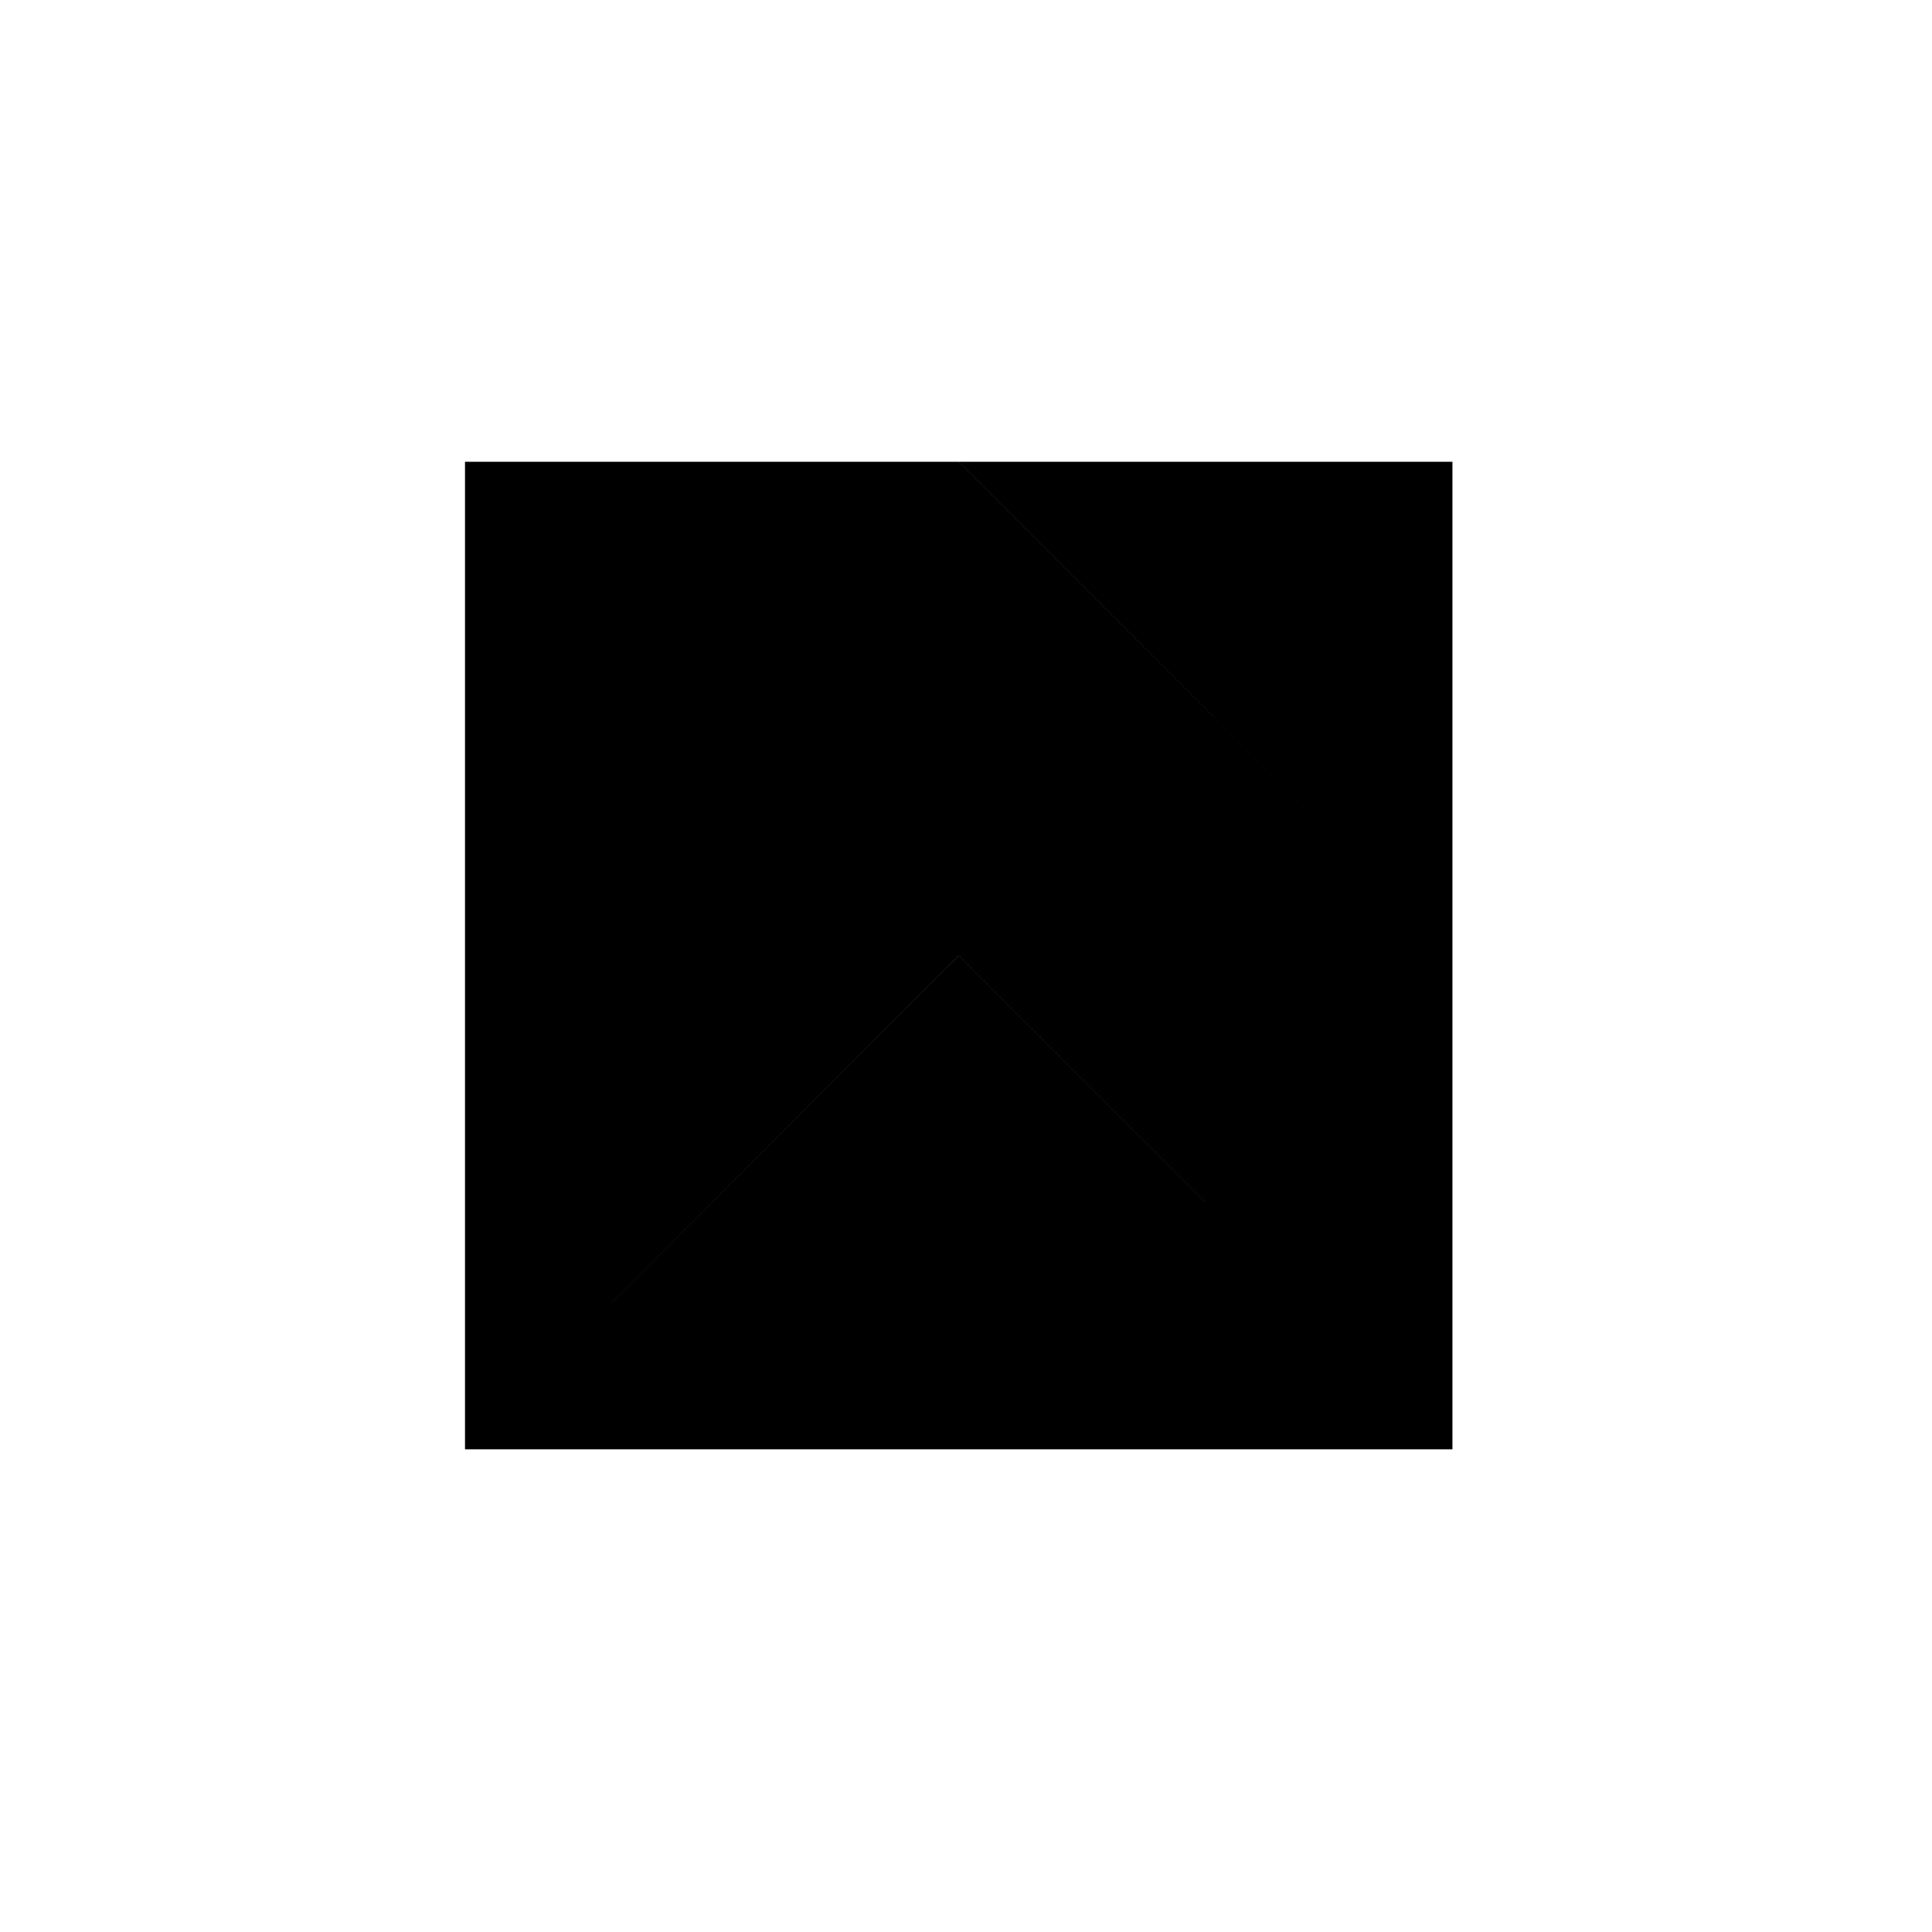
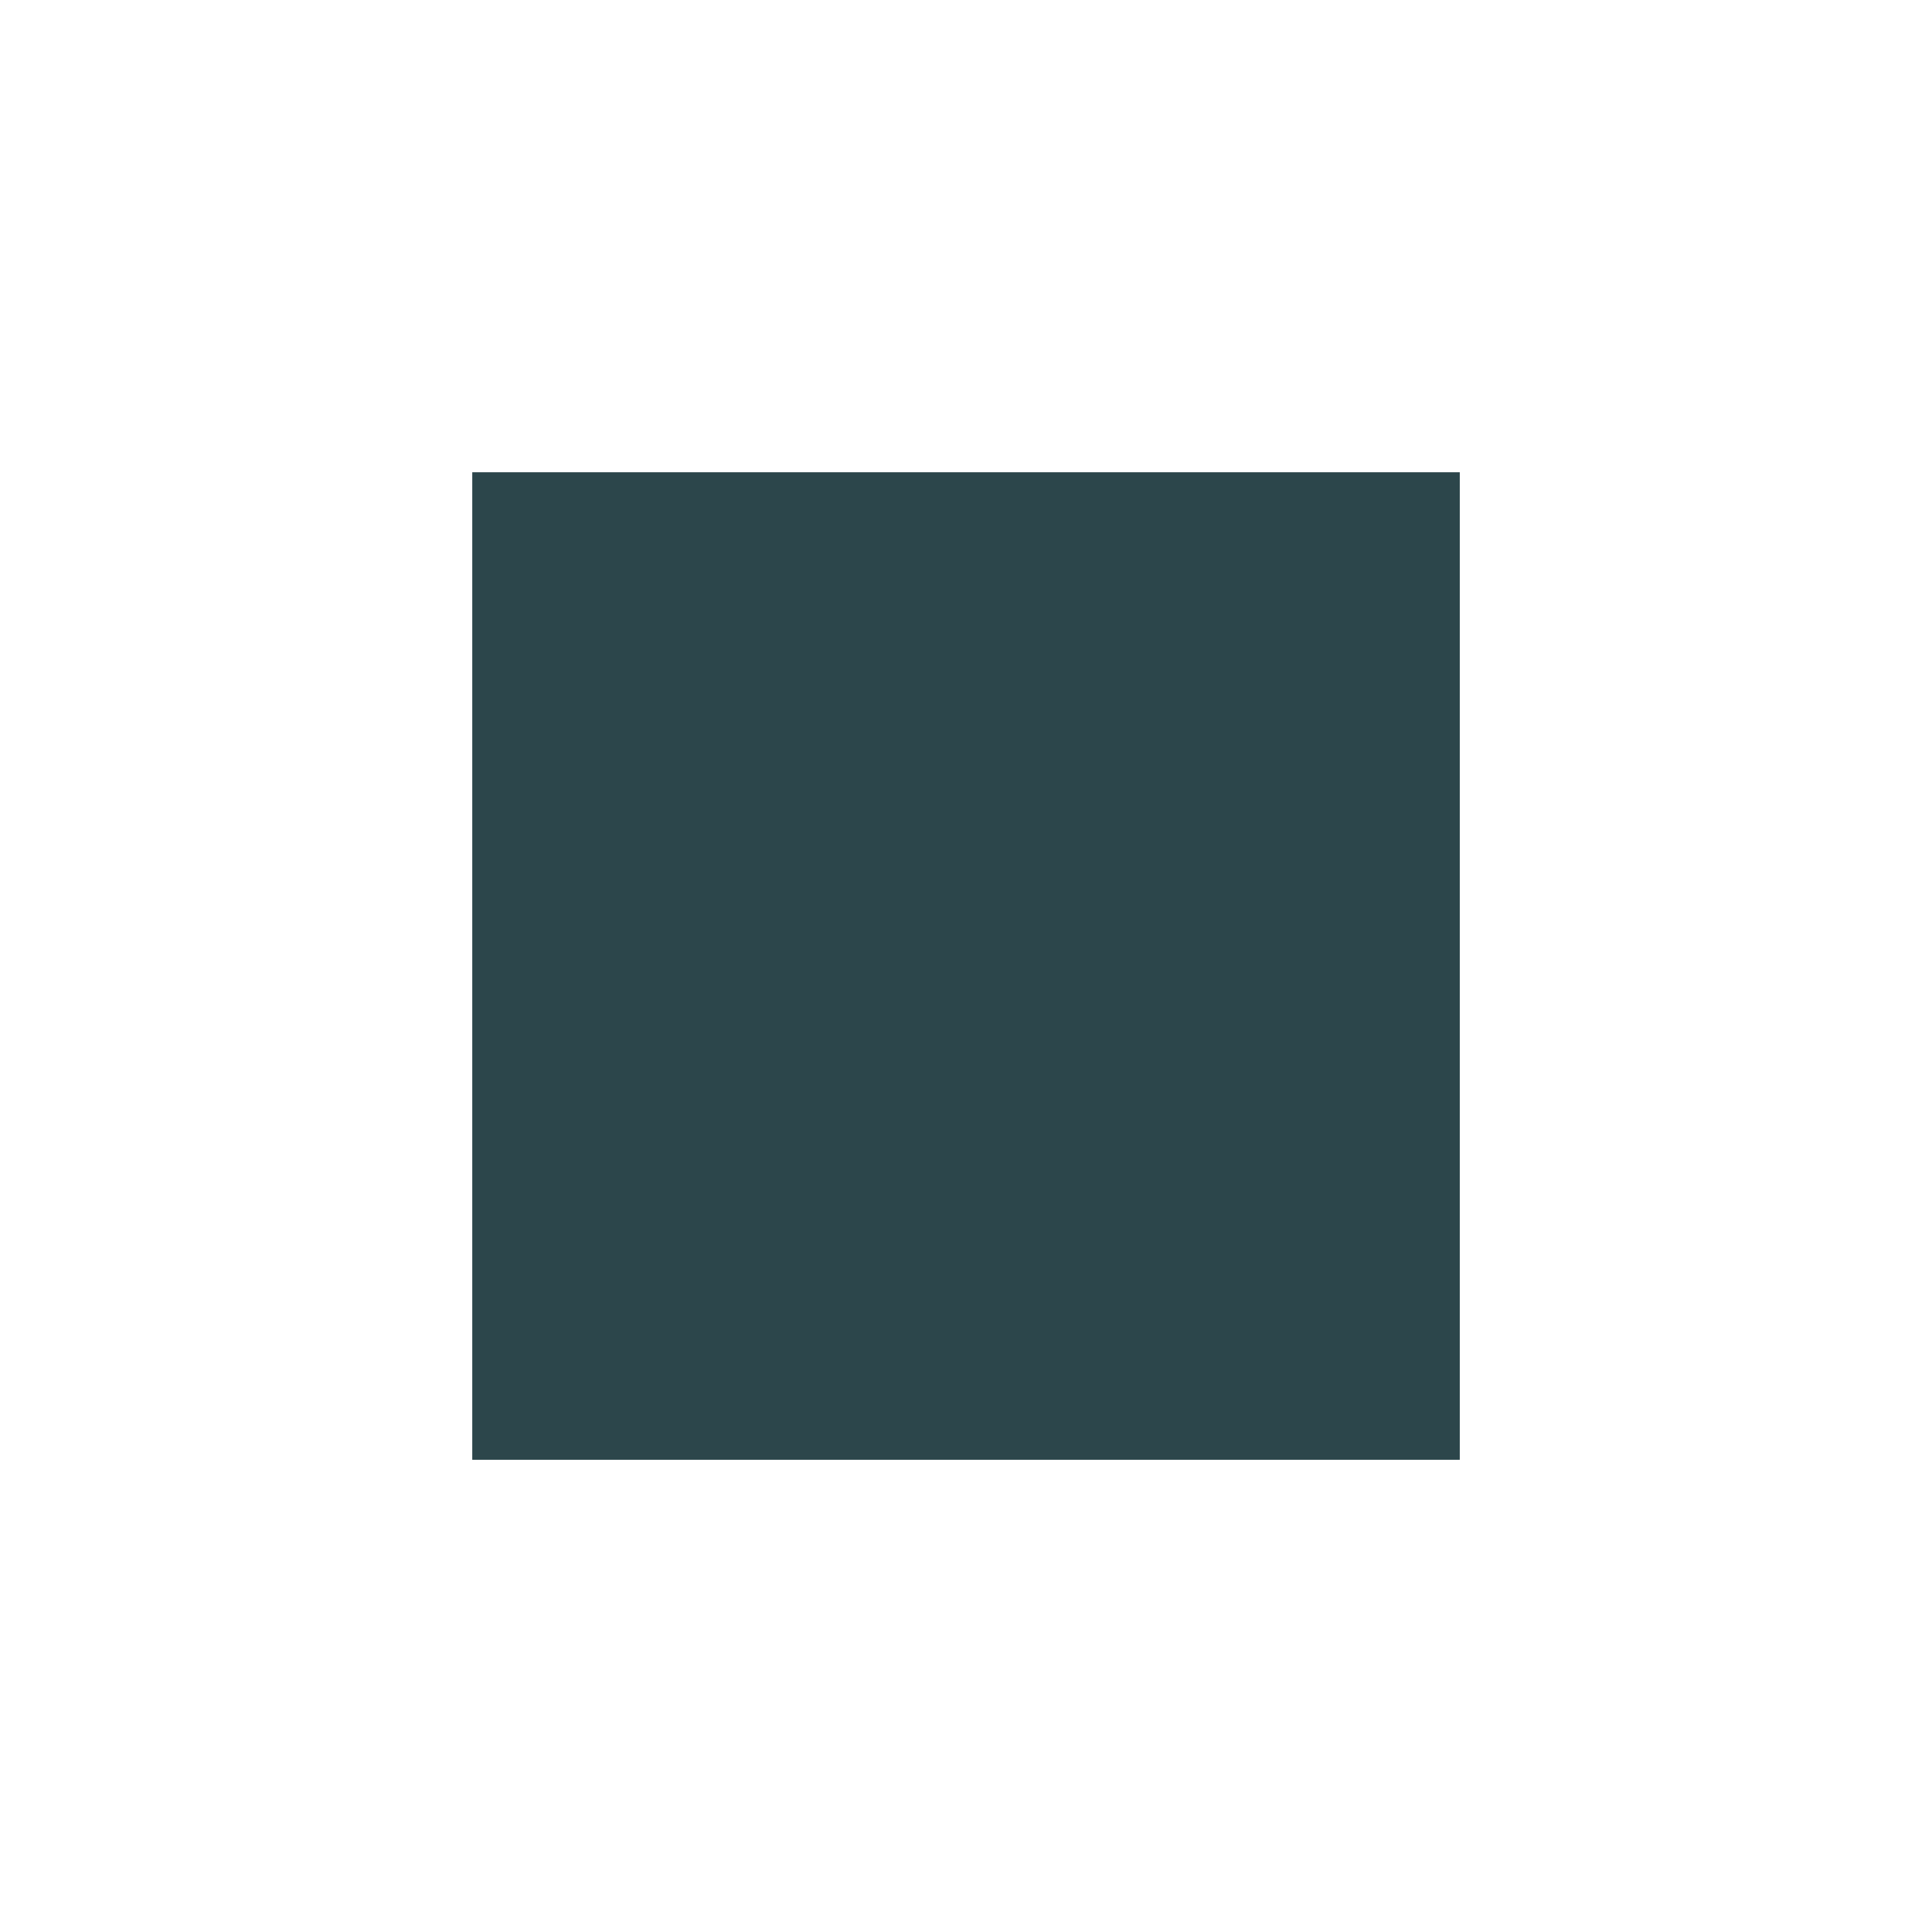
- <svg xmlns="http://www.w3.org/2000/svg" viewBox="0 0 500 500">
-   <path d="M312,311.19l-63.9-63.89L312,183.41Zm63.89-63.89V119.51H248.12ZM312,183.41V311.19l63.89,63.89V247.3Zm-191.68-63.9,63.89,63.9,63.89-63.9Zm63.89,63.9,63.89,63.89L312,183.41l-63.9-63.9Zm63.89,63.89L120.34,119.51V375.08ZM375.91,375.08,248.12,247.3,120.34,375.08Z" />
+ <svg xmlns="http://www.w3.org/2000/svg" width="500" height="500" viewBox="0 0 500 500">
+   <g id="square_filled">
+     <rect id="square" x="122.22" y="122.22" width="255.57" height="255.57" style="fill: #2c464b" />
+   </g>
</svg>
